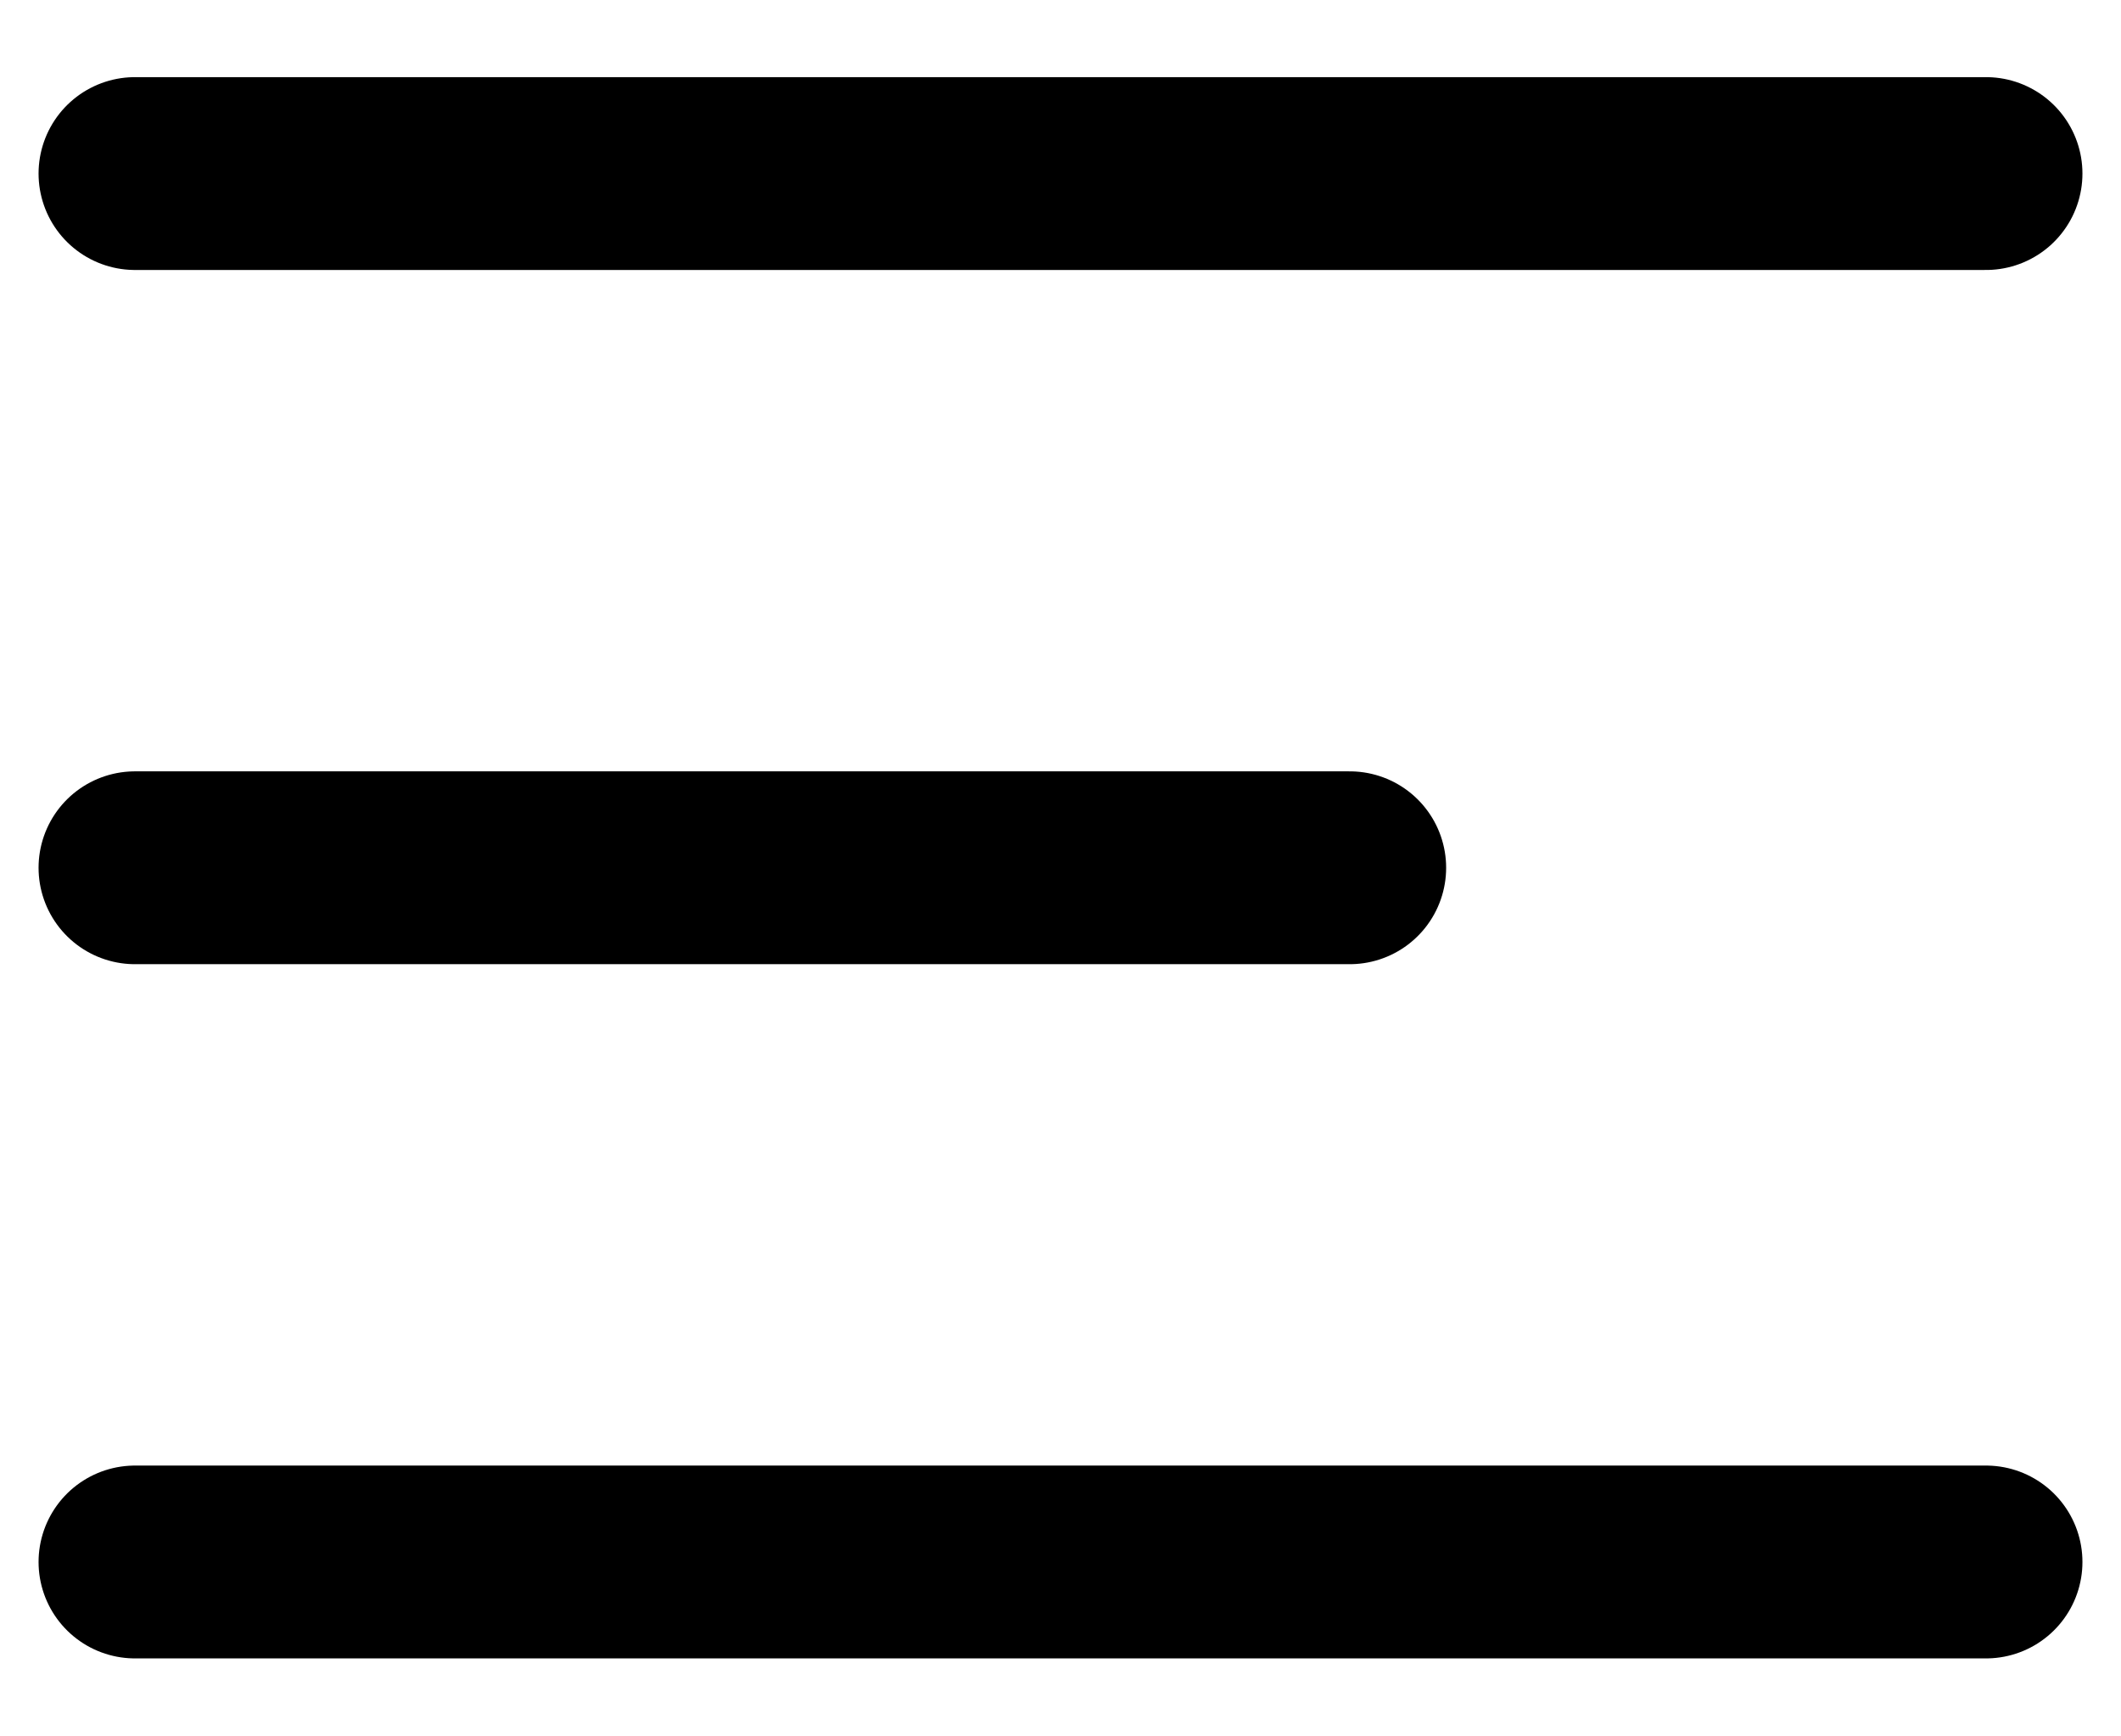
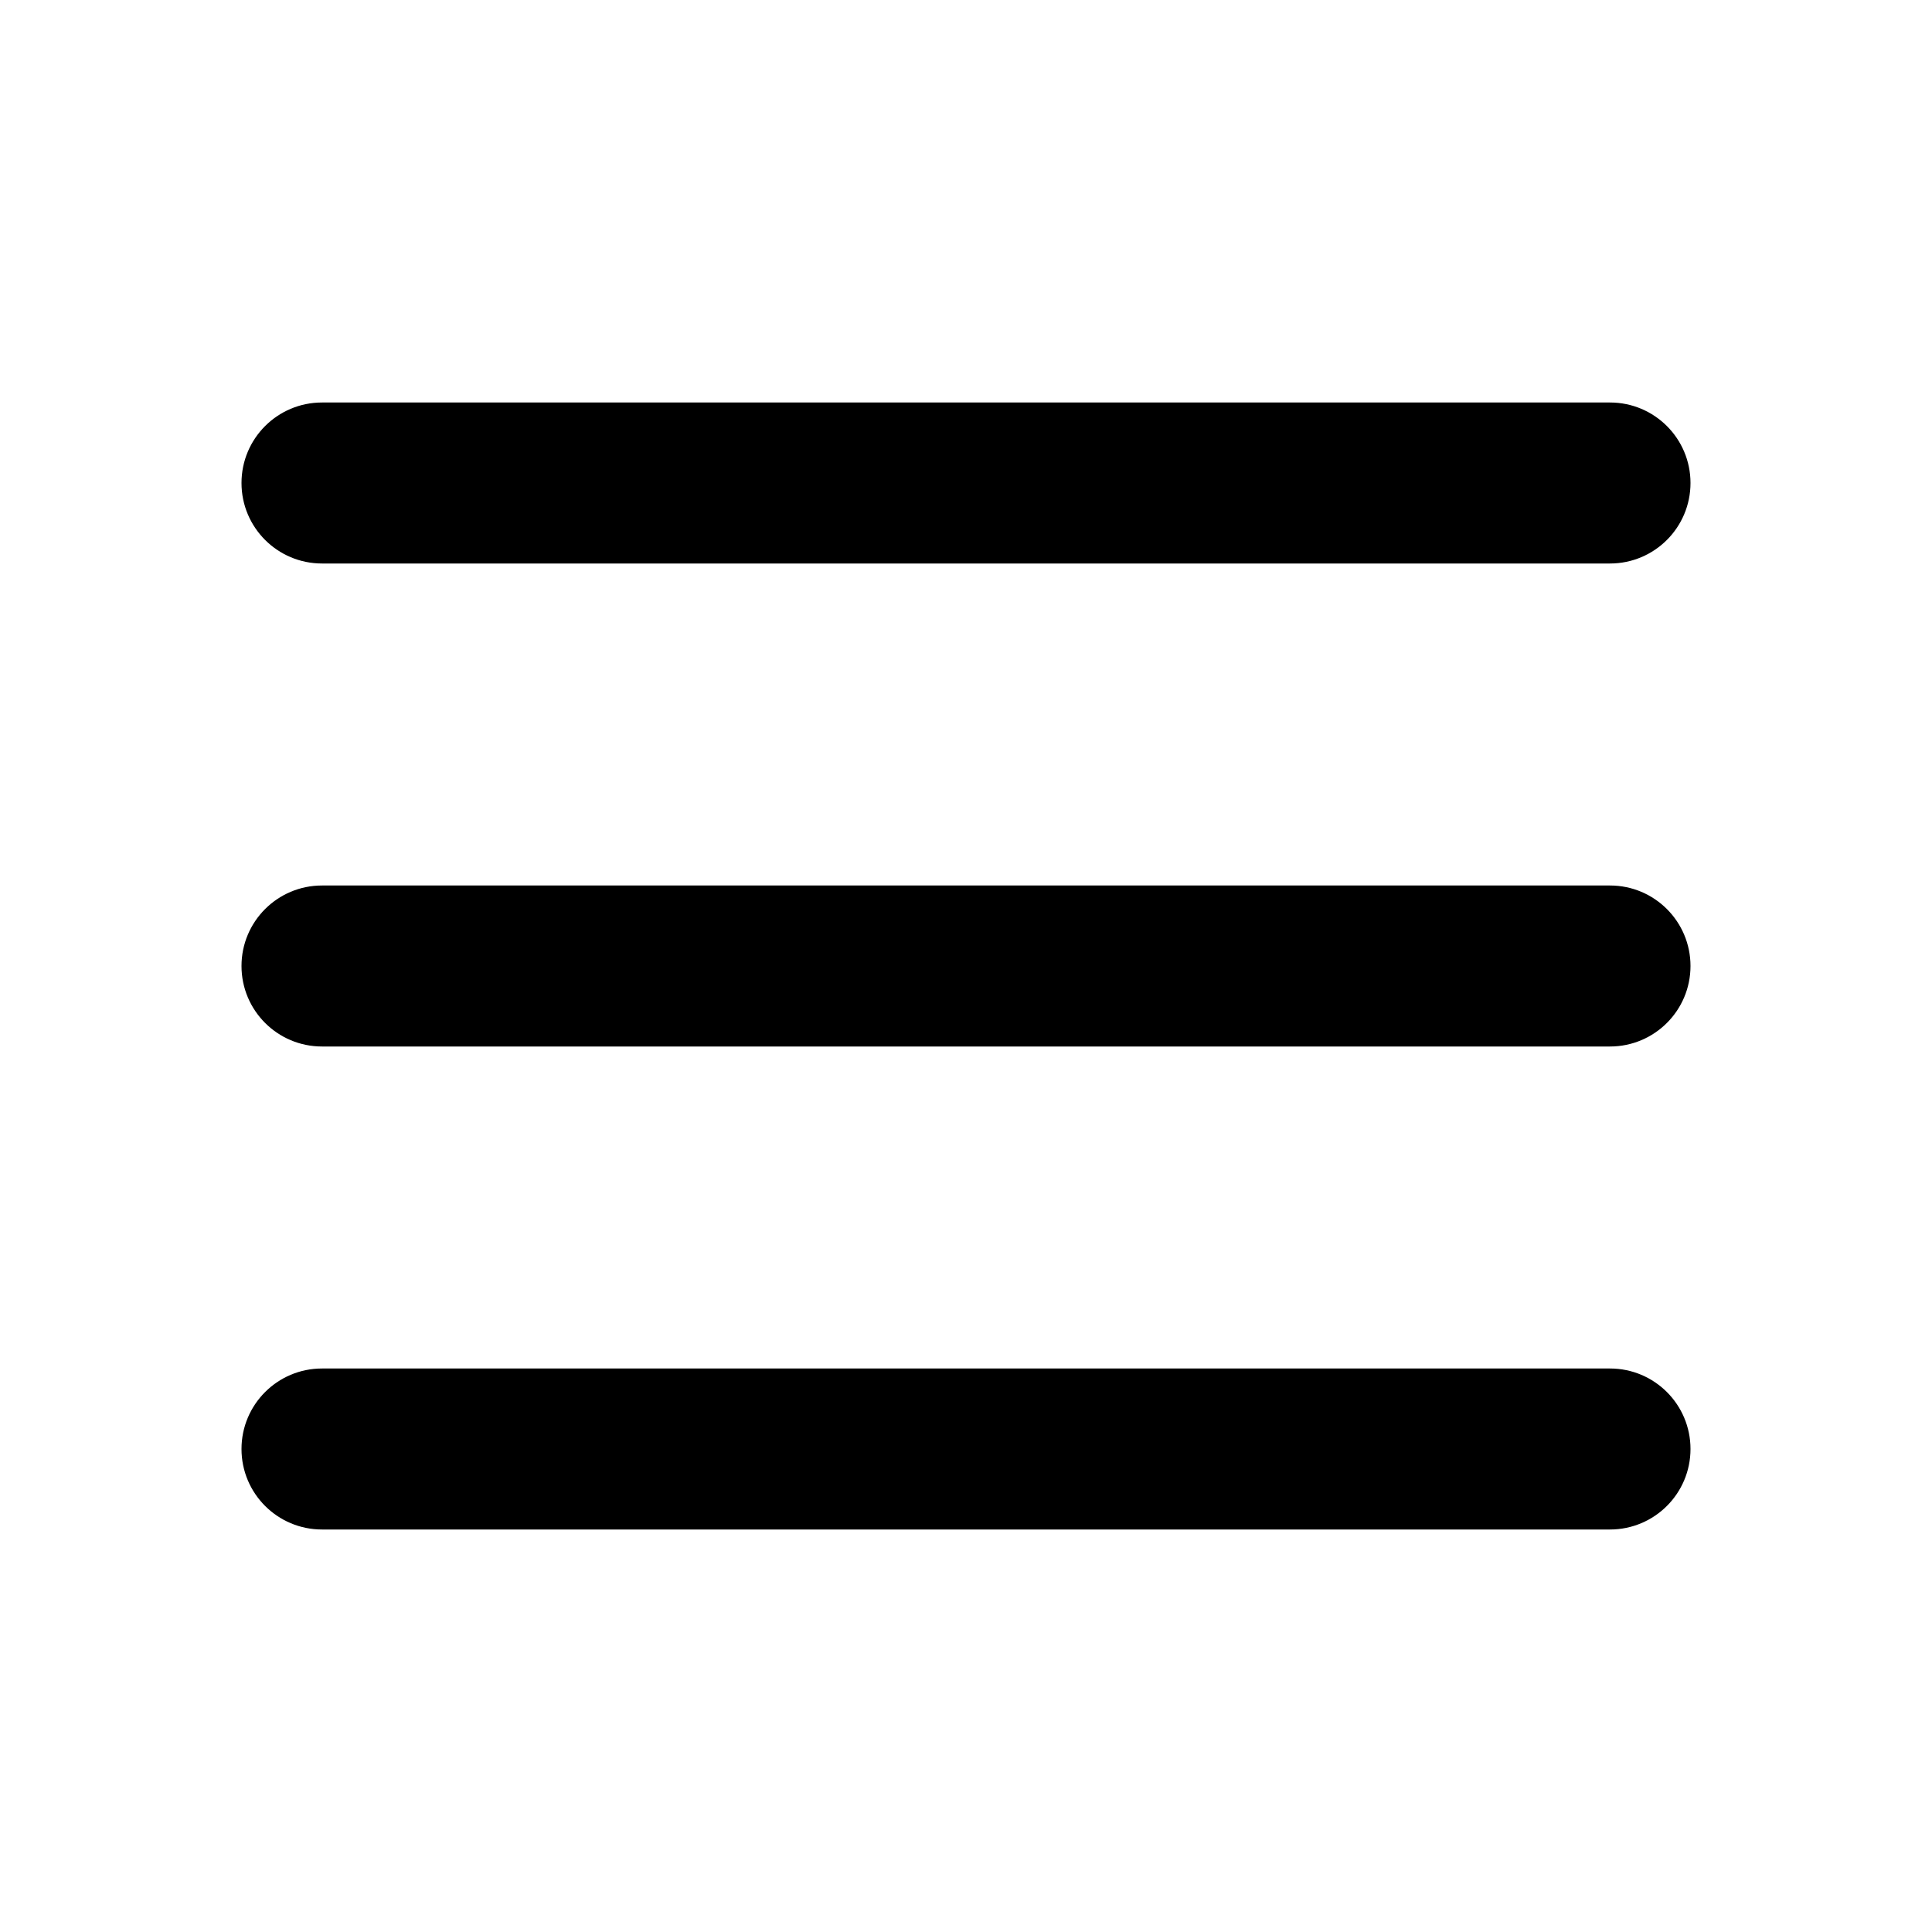
- <svg xmlns="http://www.w3.org/2000/svg" width="22" height="18" viewBox="0 0 22 18" fill="none">
-   <path d="M20.6 16.2H1.4M14 9H1.4m19.2-7.2H1.4" stroke="#000" stroke-width="2" stroke-linecap="round" />
+ <svg xmlns="http://www.w3.org/2000/svg" width="24" height="24" fill="none" id="menu">
+   <path fill="#000" d="M3 6a1 1 0 0 1 1-1h16a1 1 0 1 1 0 2H4a1 1 0 0 1-1-1zm0 6a1 1 0 0 1 1-1h16a1 1 0 1 1 0 2H4a1 1 0 0 1-1-1zm1 5a1 1 0 1 0 0 2h16a1 1 0 1 0 0-2H4z" />
</svg>
